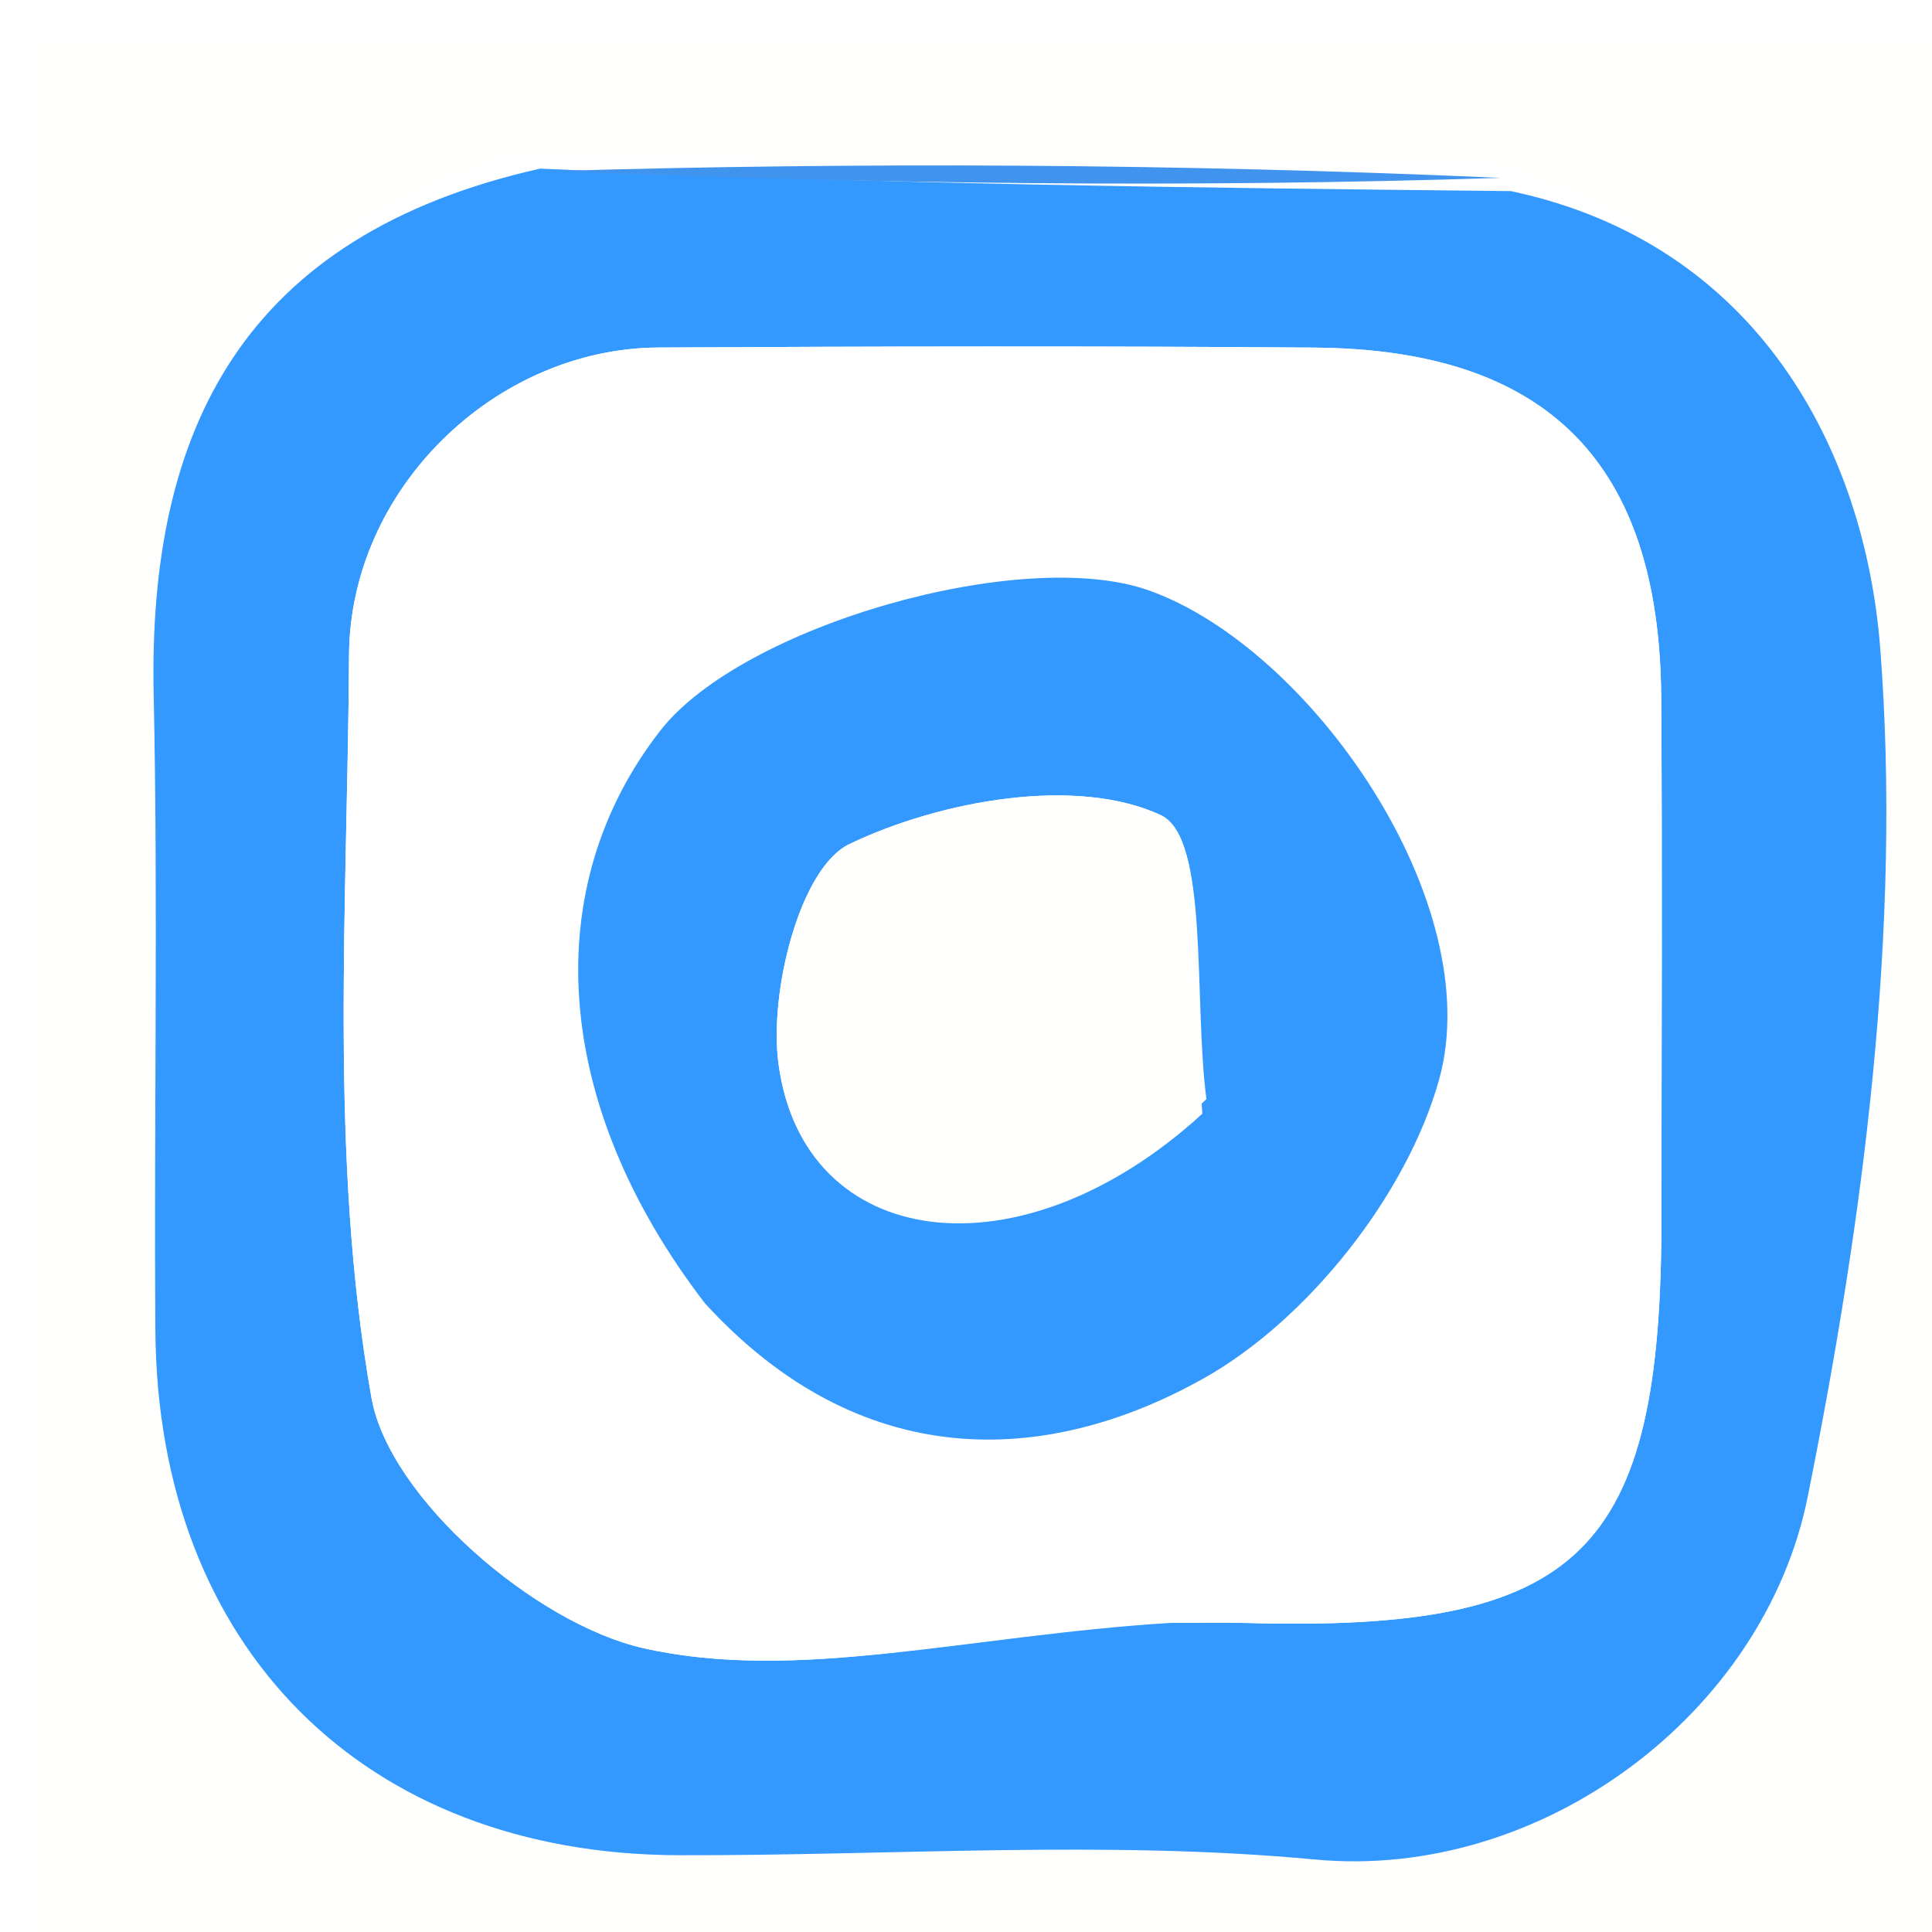
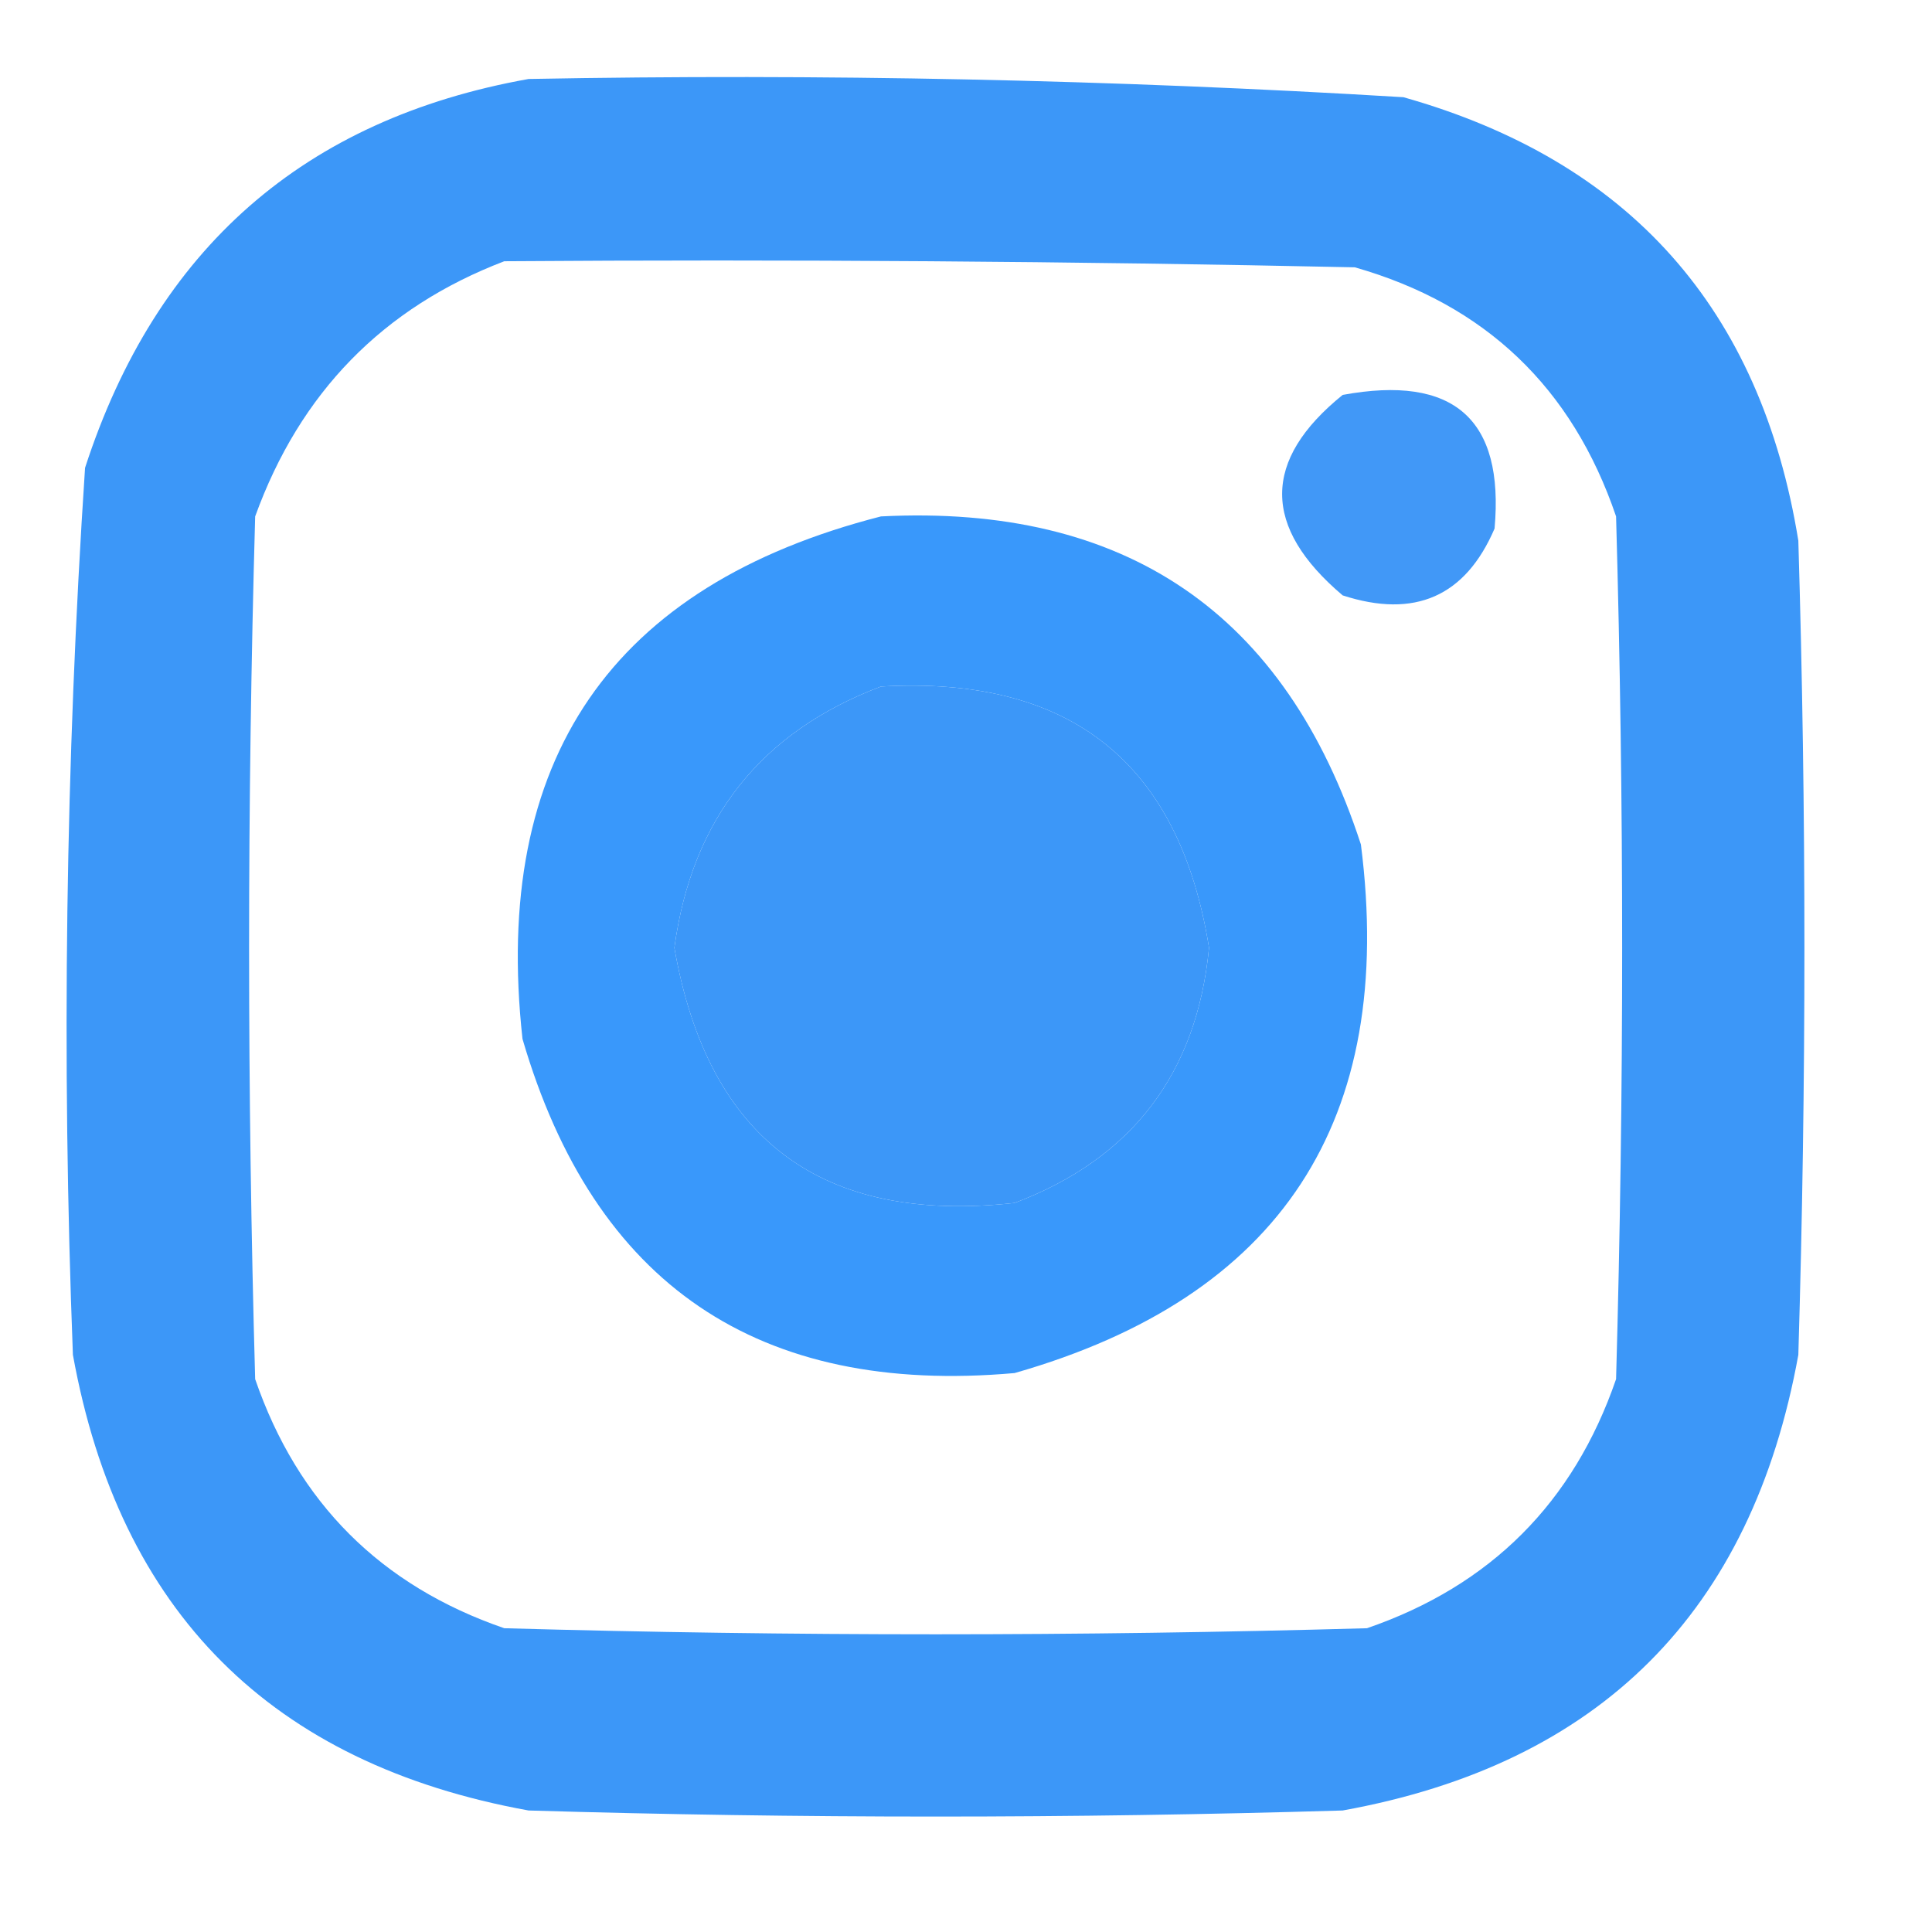
- <svg xmlns="http://www.w3.org/2000/svg" version="1.1" id="Layer_1" x="0px" y="0px" width="100%" viewBox="0 0 50 50" enable-background="new 0 0 50 50" xml:space="preserve">
-   <path fill="#FFFFFE" opacity="1" stroke="none" d=" M51,16.993   C51,28.66 51,39.827 51,50.995   C34.336,50.997 17.671,50.997 1.005,50.998   C1.004,34.336 1.004,17.672 1.002,1.006   C17.664,1.004 34.328,1.004 50.996,1.002   C51,6.164 51,11.328 51,16.993  M38.572,4.261   C30.391,4.229 22.21,4.197 13.291,4.042   C6.307,6.091 3.829,11.097 3.977,17.97   C4.094,23.459 3.982,28.952 4.021,34.443   C4.081,42.644 9.428,47.99 17.567,48.013   C23.058,48.029 28.587,47.613 34.031,48.124   C39.883,48.673 45.656,44.359 46.784,38.734   C48.226,31.55 49.221,24.022 48.66,16.777   C48.262,11.64 45.484,6.297 38.572,4.261  z" />
-   <path fill="#3399FF" opacity="1" stroke="none" d=" M39.102,4.946   C45.484,6.297 48.262,11.64 48.66,16.777   C49.221,24.022 48.226,31.55 46.784,38.734   C45.656,44.359 39.883,48.673 34.031,48.124   C28.587,47.613 23.058,48.029 17.567,48.013   C9.428,47.99 4.081,42.644 4.021,34.443   C3.982,28.952 4.094,23.459 3.977,17.97   C3.829,11.097 6.307,6.091 13.978,4.364   C22.811,4.773 30.957,4.859 39.102,4.946  M30.284,42.001   C30.949,42.001 31.615,41.985 32.281,42.003   C40.914,42.238 42.997,40.205 42.998,31.532   C42.999,27.038 43.023,22.544 42.992,18.05   C42.95,11.982 40.051,9.043 34.019,8.996   C28.36,8.952 22.7,8.964 17.041,8.994   C12.827,9.016 9.056,12.641 9.033,16.962   C8.997,23.386 8.508,29.931 9.614,36.177   C10.073,38.769 13.853,42.02 16.648,42.654   C20.627,43.556 25.09,42.322 30.284,42.001  z" />
-   <path fill="#4194EE" opacity="1" stroke="none" d=" M38.837,4.603   C30.957,4.859 22.811,4.773 14.347,4.426   C22.21,4.197 30.391,4.229 38.837,4.603  z" />
-   <path fill="#FEFFFE" opacity="1" stroke="none" d=" M29.815,42.001   C25.09,42.322 20.627,43.556 16.648,42.654   C13.853,42.02 10.073,38.769 9.614,36.177   C8.508,29.931 8.997,23.386 9.033,16.962   C9.056,12.641 12.827,9.016 17.041,8.994   C22.7,8.964 28.36,8.952 34.019,8.996   C40.051,9.043 42.95,11.982 42.992,18.05   C43.023,22.544 42.999,27.038 42.998,31.532   C42.997,40.205 40.914,42.238 32.281,42.003   C31.615,41.985 30.949,42.001 29.815,42.001  M18.51,34.006   C22.251,38.113 27.036,37.98 31.151,35.672   C33.847,34.16 36.421,30.908 37.245,27.934   C38.509,23.379 33.943,16.78 29.736,15.281   C26.465,14.116 19.209,16.194 17.094,18.902   C13.931,22.951 14.271,28.559 18.51,34.006  z" />
-   <path fill="#3499FE" opacity="1" stroke="none" d=" M18.243,33.728   C14.271,28.559 13.931,22.951 17.094,18.902   C19.209,16.194 26.465,14.116 29.736,15.281   C33.943,16.78 38.509,23.379 37.245,27.934   C36.421,30.908 33.847,34.16 31.151,35.672   C27.036,37.98 22.251,38.113 18.243,33.728  M31.222,28.444   C30.884,25.874 31.301,21.682 30.04,21.095   C27.865,20.083 24.358,20.708 21.983,21.844   C20.707,22.454 19.9,25.654 20.146,27.518   C20.786,32.382 26.391,33.151 31.222,28.444  z" />
-   <path fill="#FFFFFE" opacity="1" stroke="none" d=" M31.117,28.822   C26.391,33.151 20.786,32.382 20.146,27.518   C19.9,25.654 20.707,22.454 21.983,21.844   C24.358,20.708 27.865,20.083 30.04,21.095   C31.301,21.682 30.884,25.874 31.117,28.822  z" />
+ <svg xmlns="http://www.w3.org/2000/svg" version="1.1" width="159px" height="159px" style="shape-rendering:geometricPrecision; text-rendering:geometricPrecision; image-rendering:optimizeQuality; fill-rule:evenodd; clip-rule:evenodd">
+   <g>
+     <path style="opacity:1" fill="#3c97f8" d="M 43.5,6.5 C 67.544,6.05 91.544,6.55 115.5,8C 134.079,13.247 144.913,25.414 148,44.5C 148.667,66.833 148.667,89.167 148,111.5C 144.167,132.667 131.667,145.167 110.5,149C 88.167,149.667 65.833,149.667 43.5,149C 22.333,145.167 9.833,132.667 6,111.5C 5.06,87.131 5.394,62.797 7,38.5C 12.856,20.469 25.023,9.802 43.5,6.5 Z M 41.5,21.5 C 64.836,21.333 88.169,21.5 111.5,22C 122.229,25.062 129.396,31.895 133,42.5C 133.667,66.167 133.667,89.833 133,113.5C 129.5,123.667 122.667,130.5 112.5,134C 88.833,134.667 65.167,134.667 41.5,134C 31.333,130.5 24.5,123.667 21,113.5C 20.333,89.833 20.333,66.167 21,42.5C 24.685,32.316 31.519,25.316 41.5,21.5 Z M 72.5,56.5 C 88.071,55.6 97.071,62.766 99.5,78C 98.501,88.343 93.168,95.343 83.5,99C 67.595,100.761 58.261,93.761 55.5,78C 56.941,67.402 62.607,60.236 72.5,56.5 Z" />
+   </g>
+   <g>
+     <path style="opacity:1" fill="#4198f7" d="M 110.5,32.5 C 119.641,30.817 123.808,34.483 123,43.5C 120.598,49.092 116.431,50.925 110.5,49C 103.856,43.375 103.856,37.875 110.5,32.5 Z" />
+   </g>
+   <g>
+     <path style="opacity:1" fill="#3998fb" d="M 72.5,42.5 C 92.639,41.474 105.806,50.474 112,69.5C 114.903,92.243 105.403,106.743 83.5,113C 62.399,114.876 48.899,105.709 43,85.5C 40.475,62.519 50.308,48.186 72.5,42.5 Z M 72.5,56.5 C 62.607,60.236 56.941,67.402 55.5,78C 58.261,93.761 67.595,100.761 83.5,99C 93.168,95.343 98.501,88.343 99.5,78C 97.071,62.766 88.071,55.6 72.5,56.5 Z" />
+   </g>
</svg>
